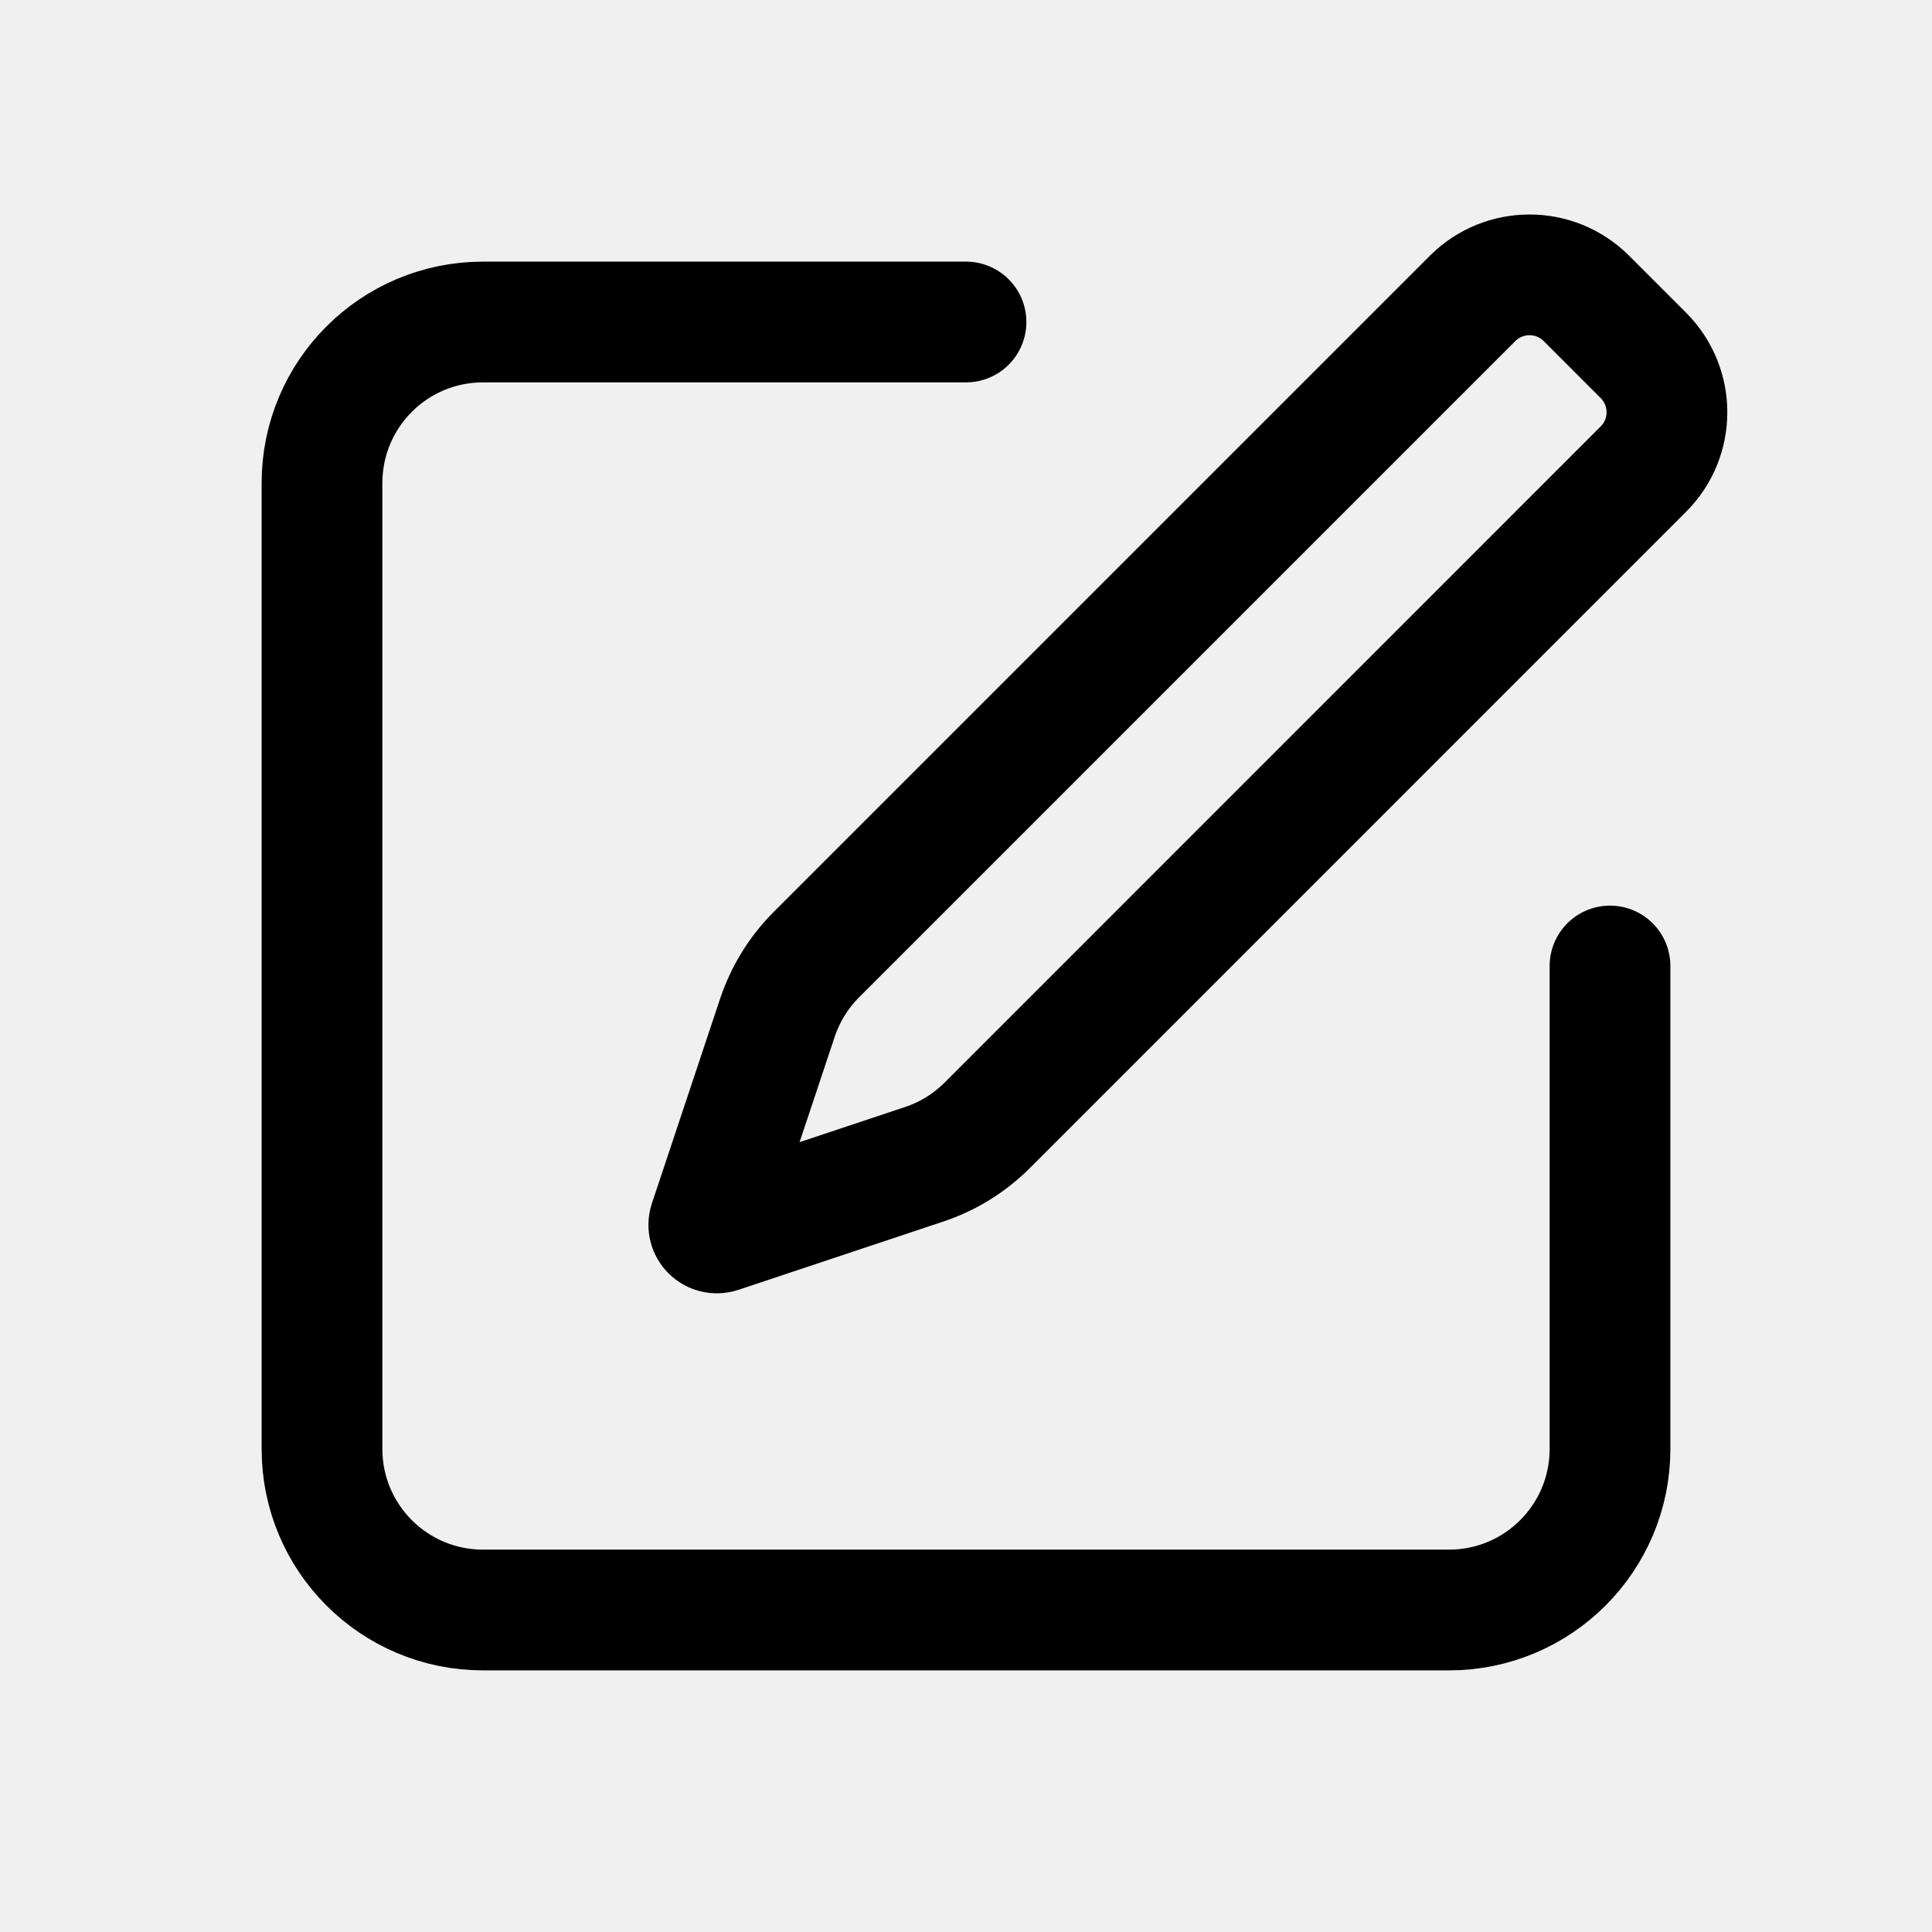
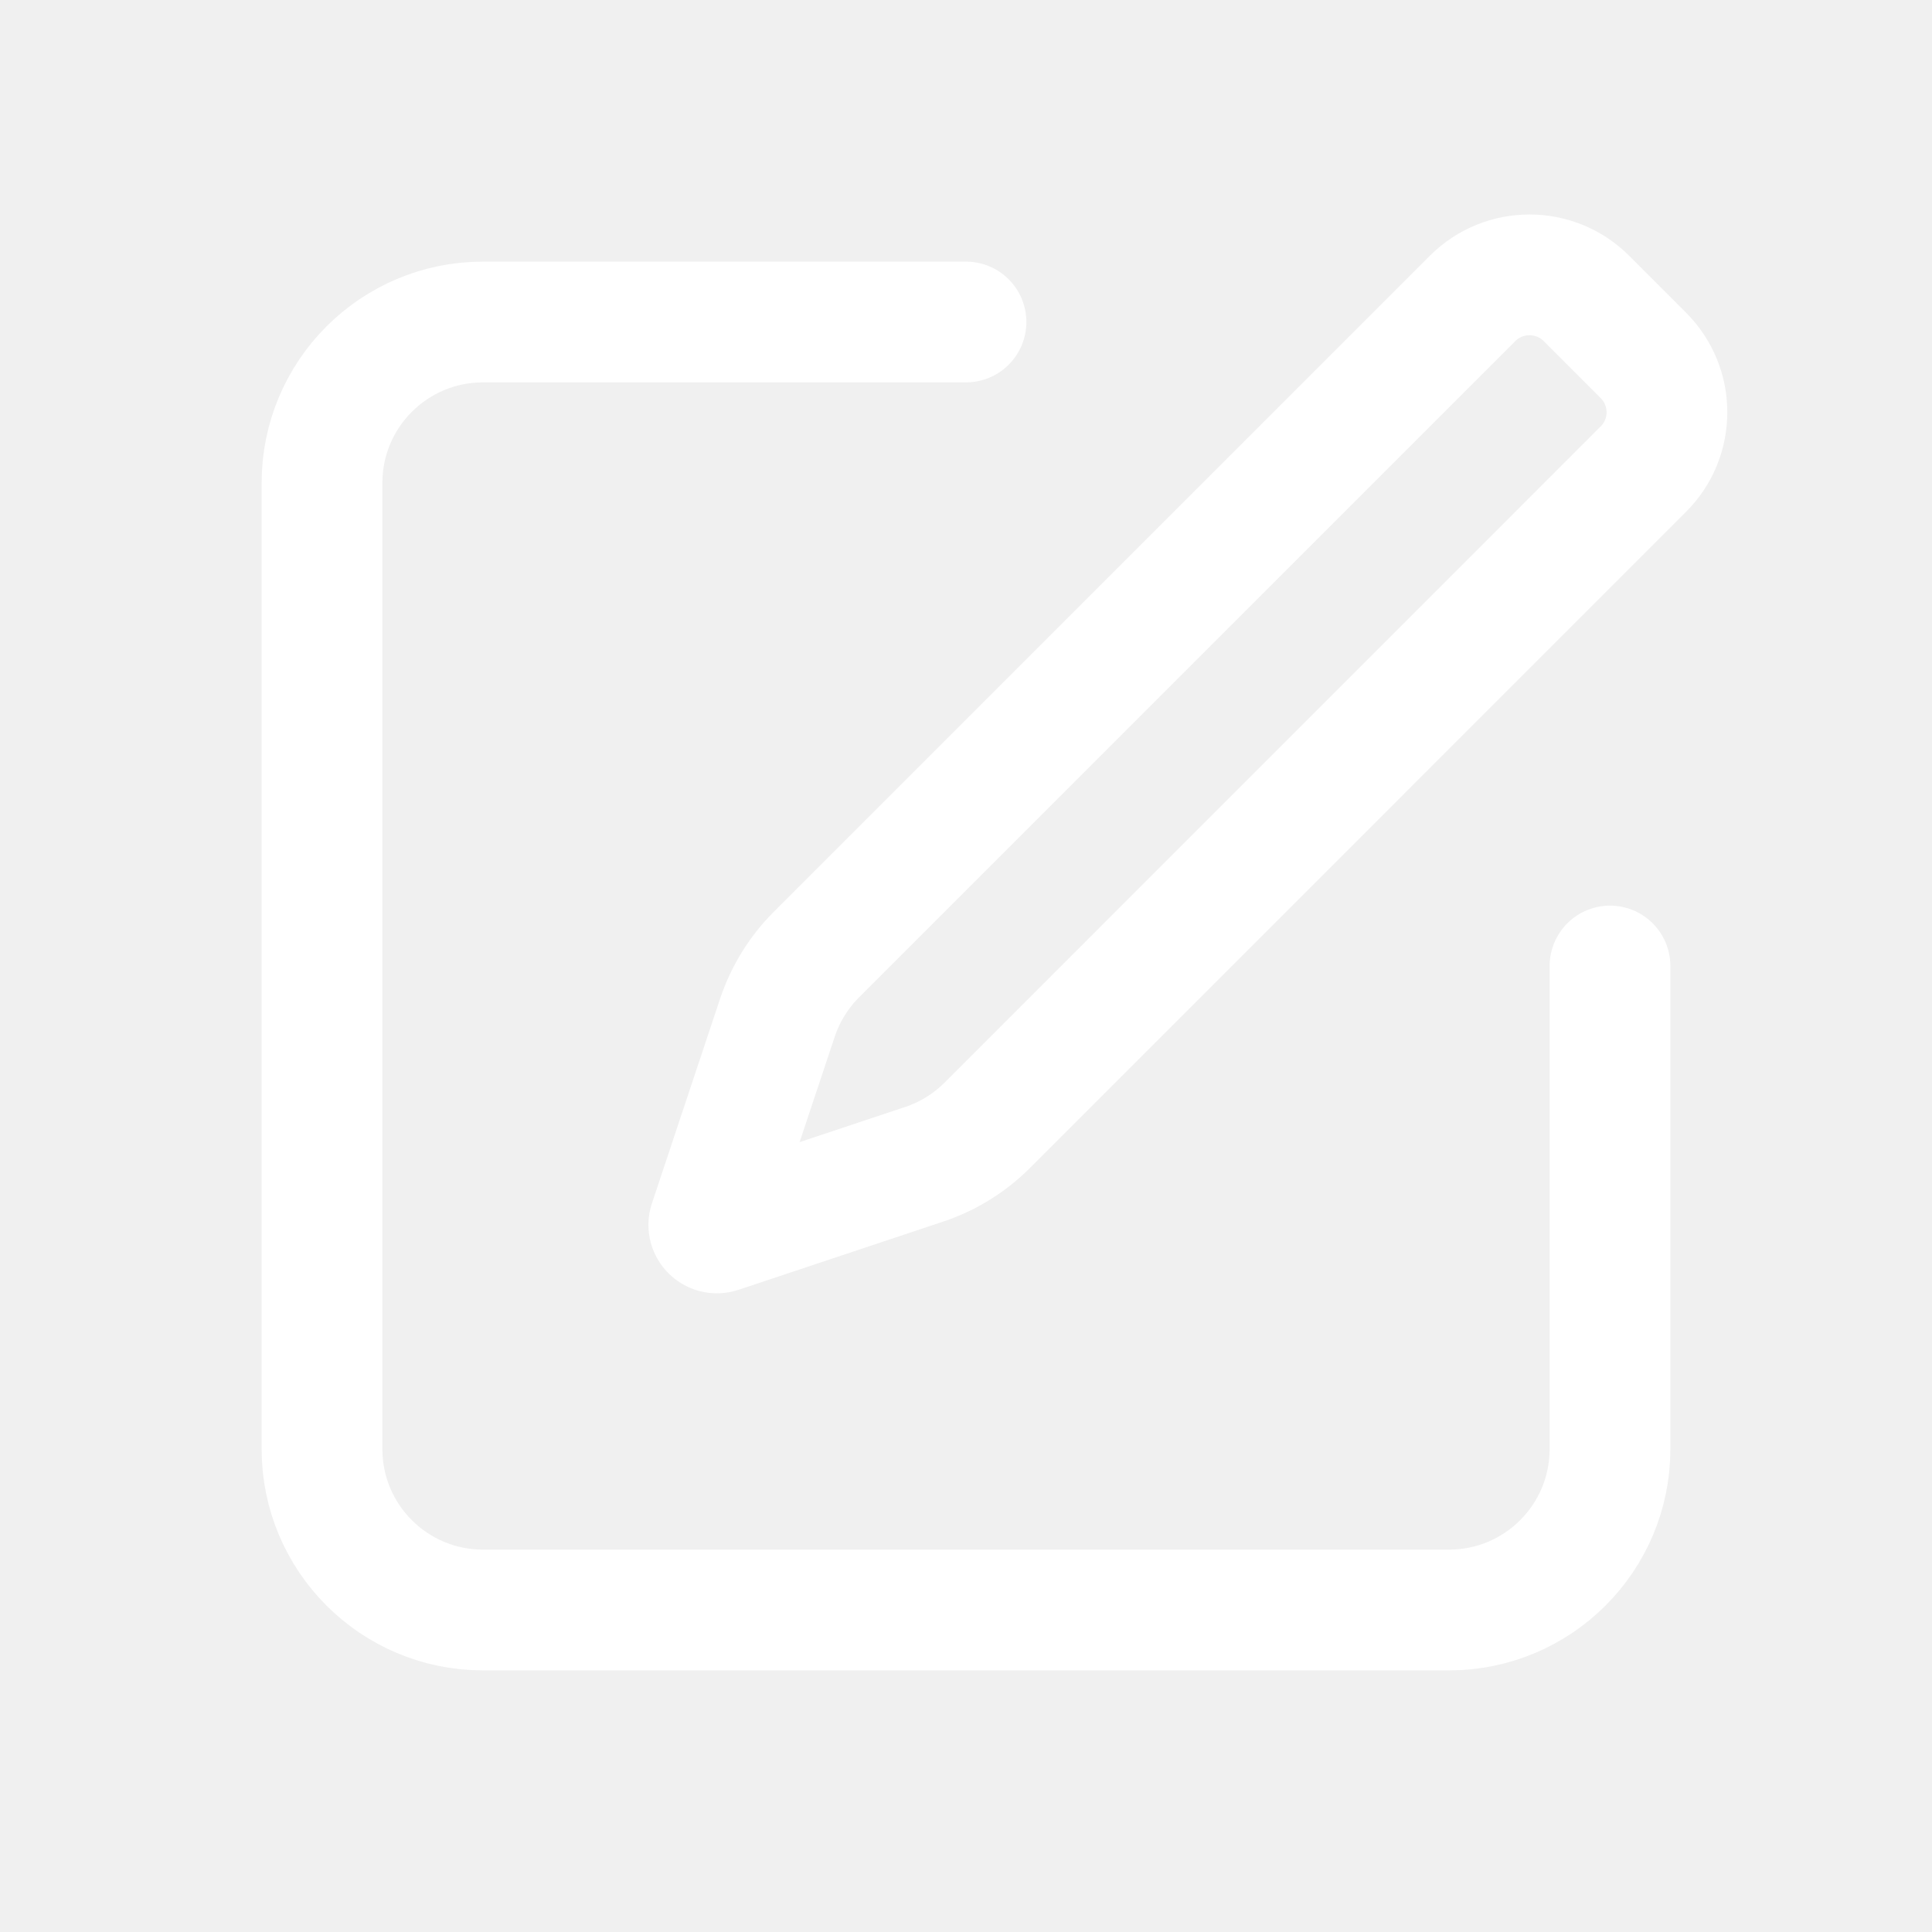
<svg xmlns="http://www.w3.org/2000/svg" width="24" height="24" viewBox="0 0 24 24" fill="none">
-   <path d="M12 4H6C4.895 4 4 4.895 4 6V18C4 19.105 4.895 20 6 20H18C19.105 20 20 19.105 20 18V12" stroke="black" stroke-width="1.5" stroke-linecap="round" stroke-linejoin="round" />
-   <path d="M18.293 3.707C18.683 3.317 19.317 3.317 19.707 3.707L20.414 4.414C20.805 4.805 20.805 5.438 20.414 5.828L12.263 13.98C12.043 14.199 11.776 14.365 11.481 14.463L8.937 15.311C8.859 15.337 8.784 15.263 8.81 15.185L9.658 12.64C9.757 12.346 9.922 12.078 10.142 11.858L18.293 3.707Z" stroke="black" stroke-width="1.5" stroke-linecap="round" stroke-linejoin="round" />
+   <path d="M12 4H6C4.895 4 4 4.895 4 6V18C4 19.105 4.895 20 6 20H18C19.105 20 20 19.105 20 18V12" stroke="white" stroke-width="1.5" stroke-linecap="round" stroke-linejoin="round" />
+   <path d="M18.293 3.707C18.683 3.317 19.317 3.317 19.707 3.707L20.414 4.414C20.805 4.805 20.805 5.438 20.414 5.828L12.263 13.98C12.043 14.199 11.776 14.365 11.481 14.463L8.937 15.311C8.859 15.337 8.784 15.263 8.81 15.185L9.658 12.64C9.757 12.346 9.922 12.078 10.142 11.858L18.293 3.707Z" stroke="white" stroke-width="1.5" stroke-linecap="round" stroke-linejoin="round" />
</svg>
